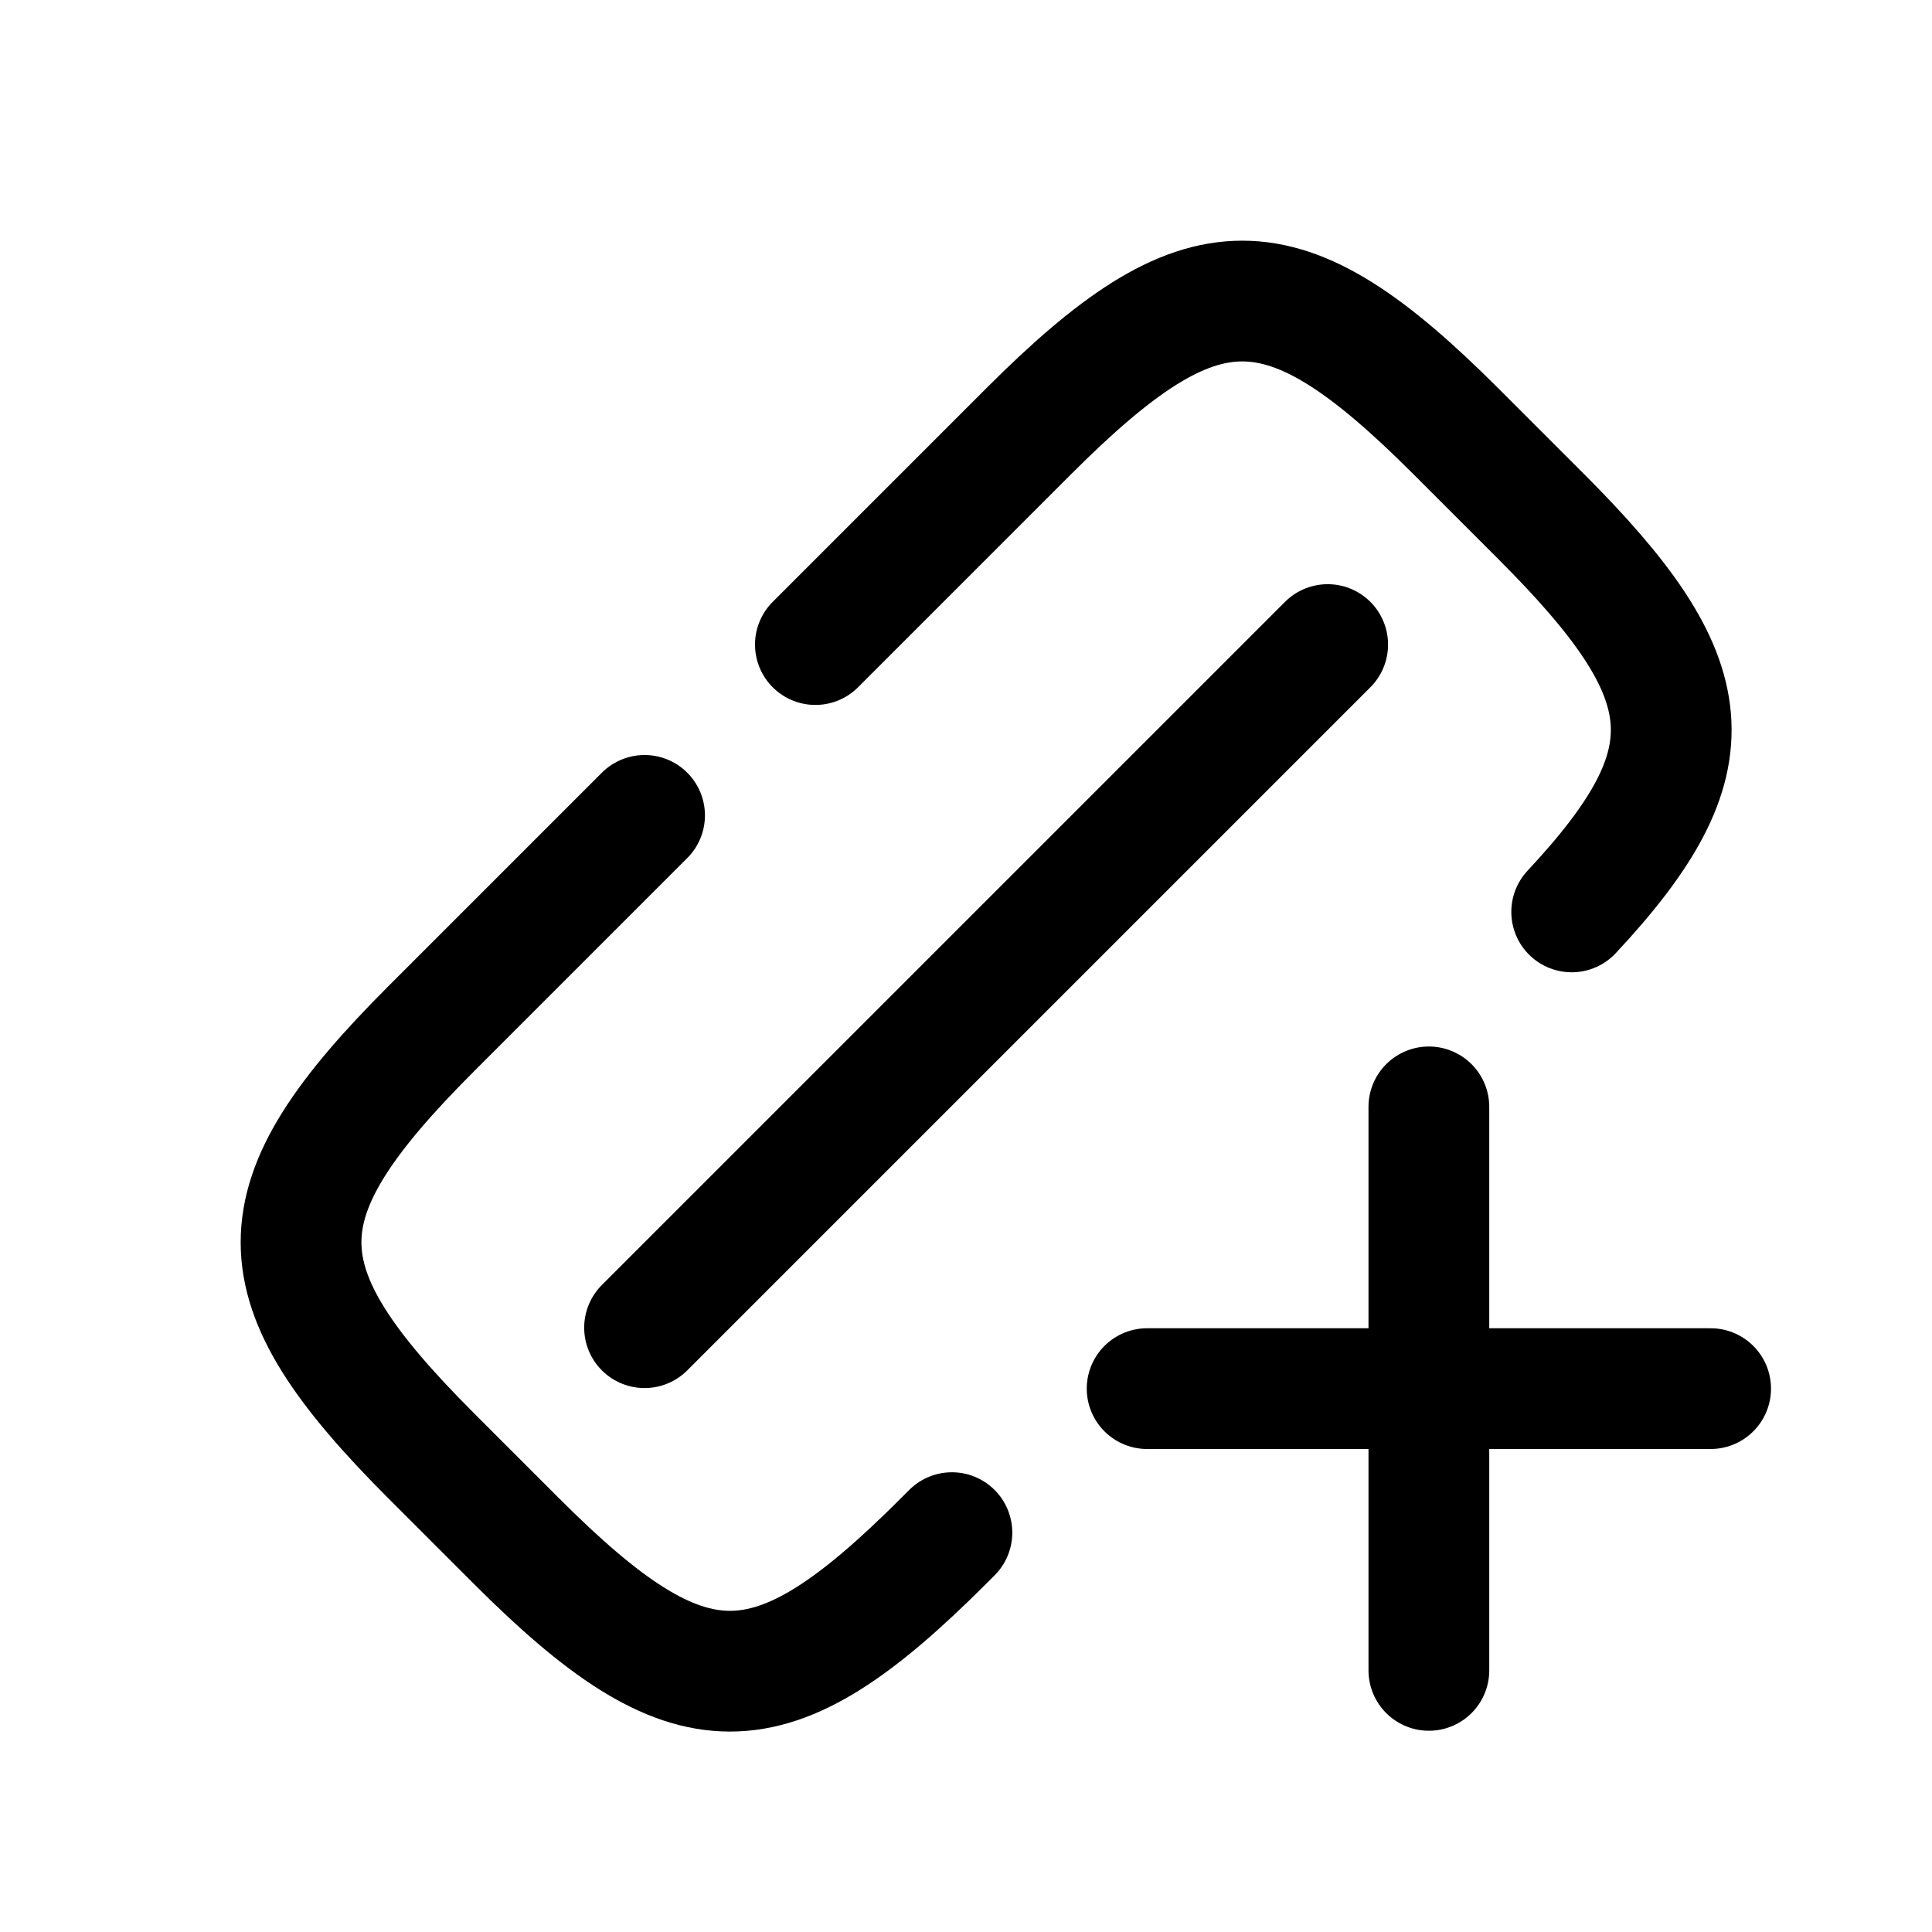
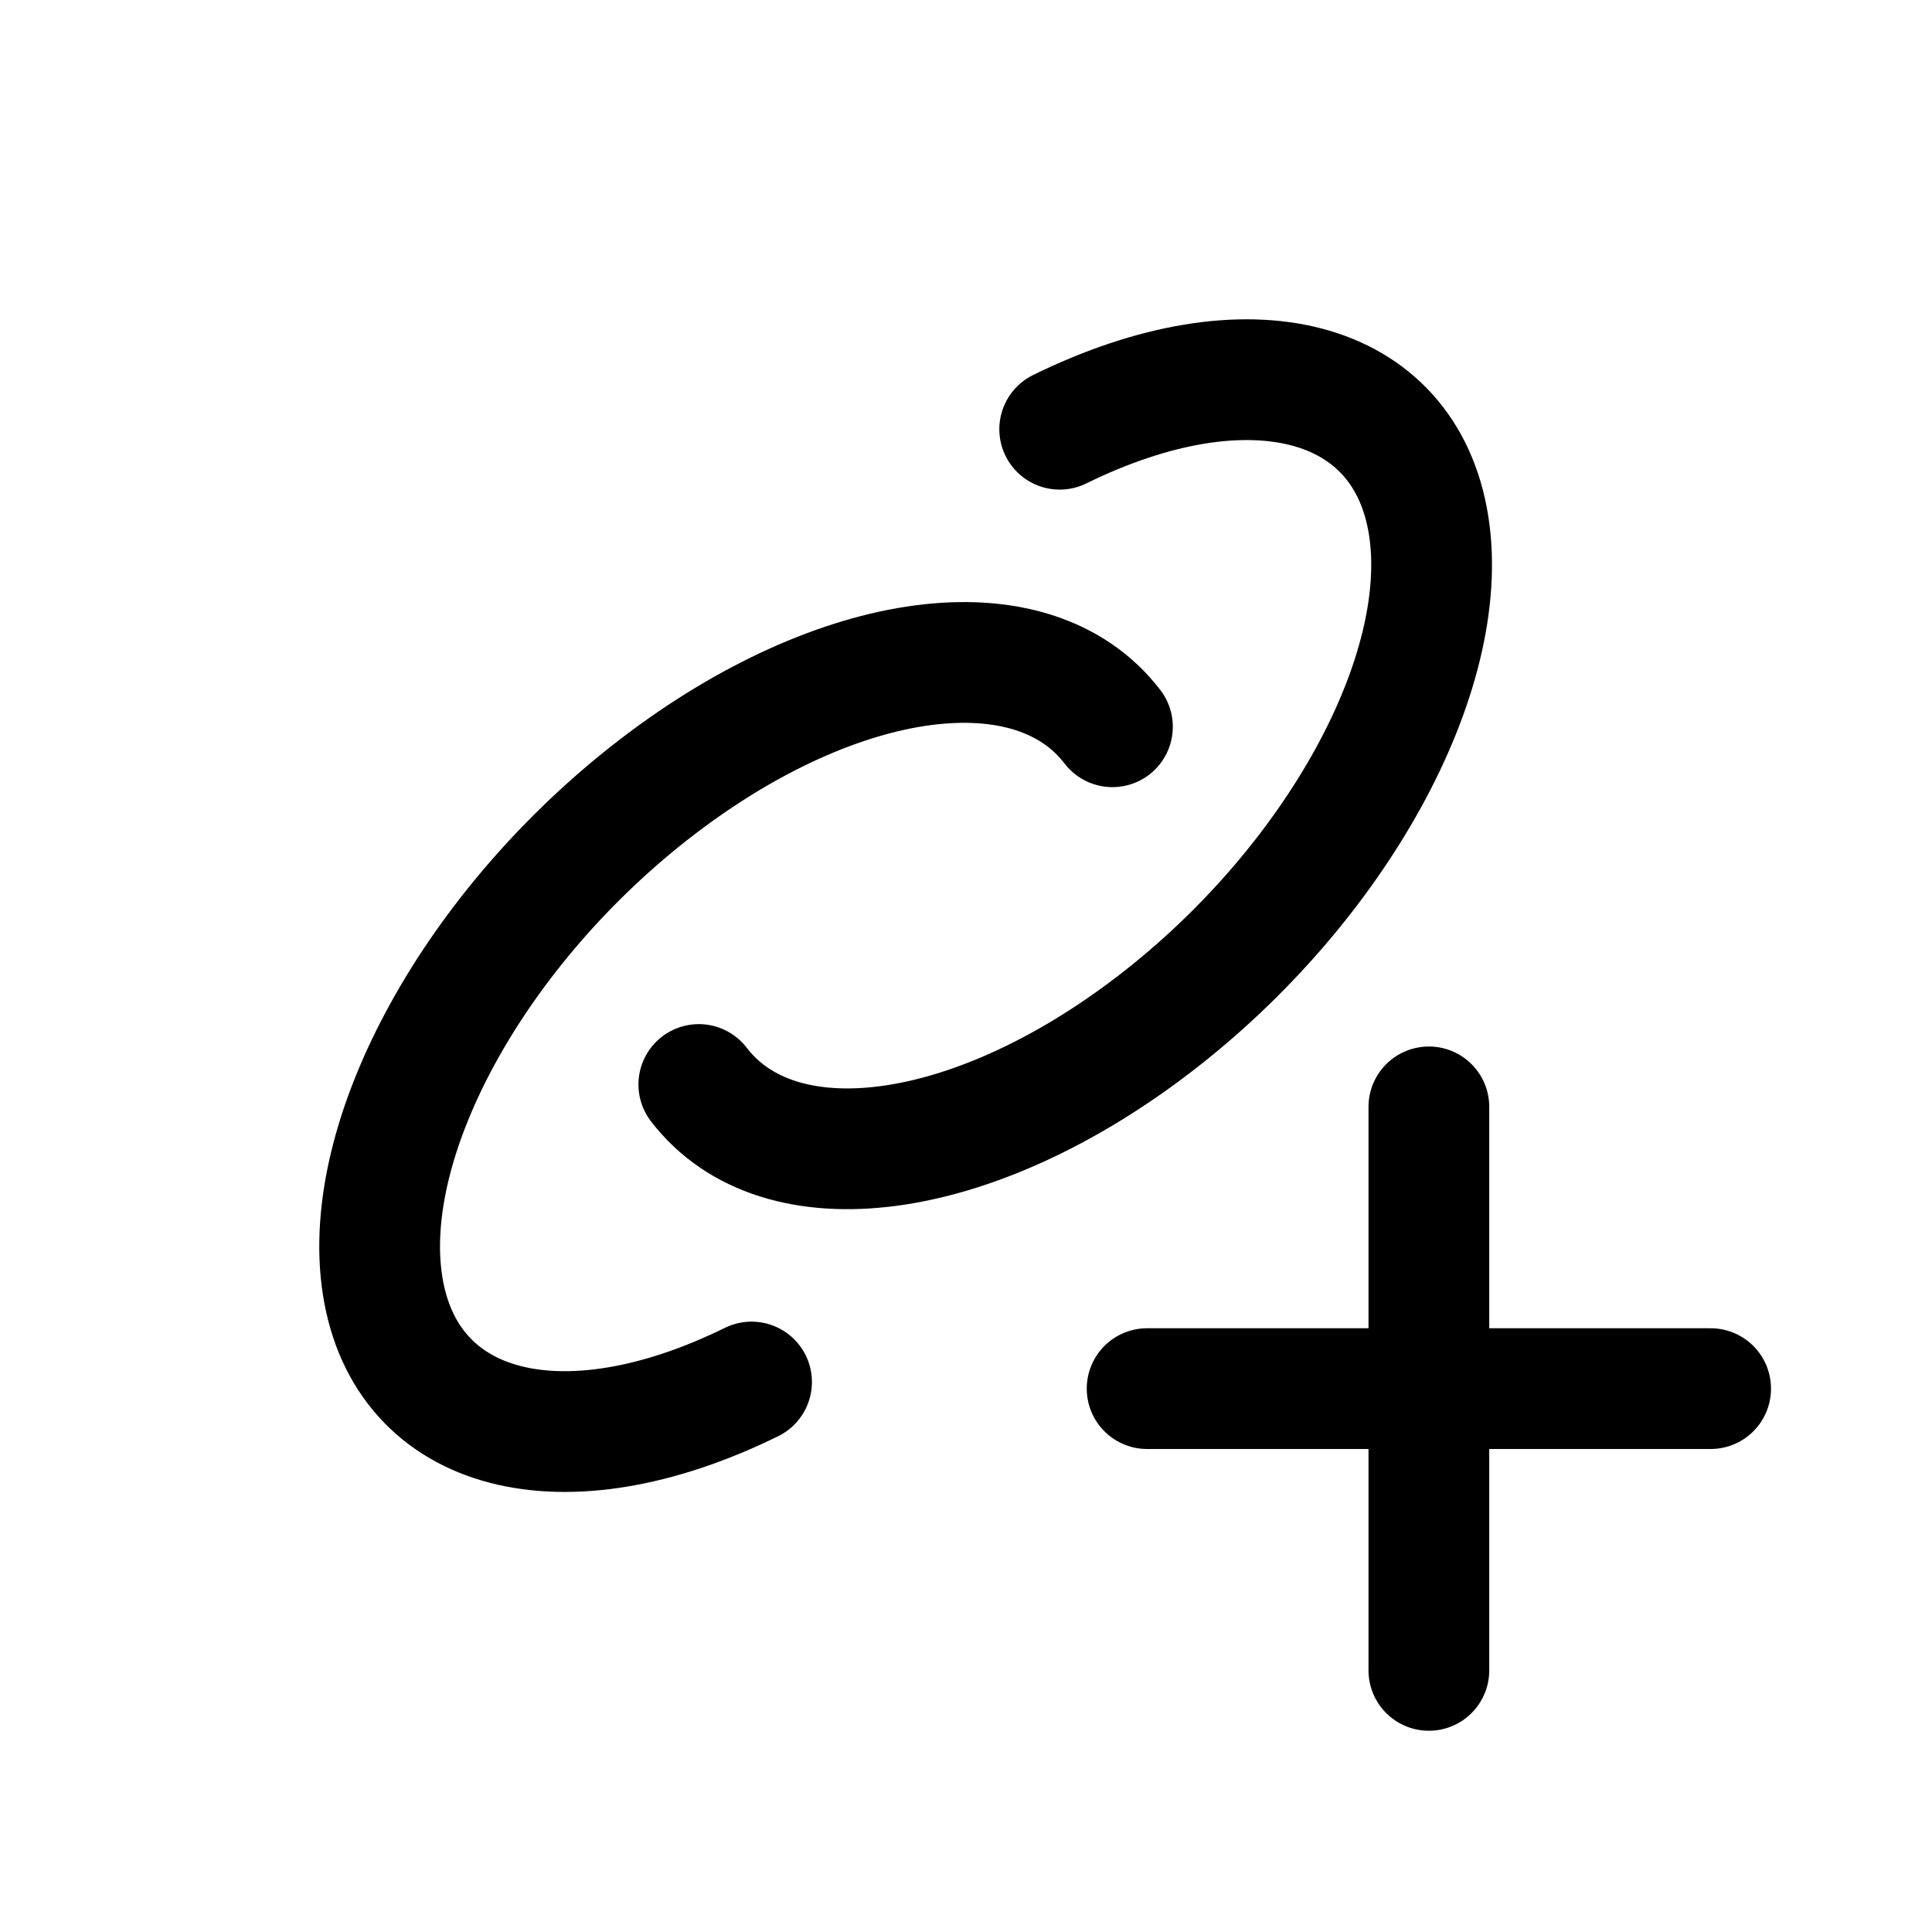
<svg xmlns="http://www.w3.org/2000/svg" width="24" height="24" viewBox="0 0 24 24" fill="none" stroke="currentColor" stroke-width="1.5" stroke-linecap="round" stroke-linejoin="round">
-   <path d="M8.007 10.129 5.356 12.78c-2.155 2.155-2.155 3.149 0 5.304l1.06 1.06c2.155 2.155 3.149 2.155 5.304 0l.105-.105" />
-   <path d="m10.129 8.007 2.651-2.651c2.155-2.155 3.149-2.155 5.304 0l1.06 1.06c2.02 2.02 2.147 3.02.38 4.912" />
-   <path d="m8.007 16.493 8.486-8.486" />
+   <path d="M9.336 17.168a5.888 3.312-45 1 1 4.483-8.14m-.655-3.696a5.888 3.312-45 1 1-4.483 8.14" />
  <path d="M17.75 13.75v7m-3.5-3.5h7" />
</svg>
